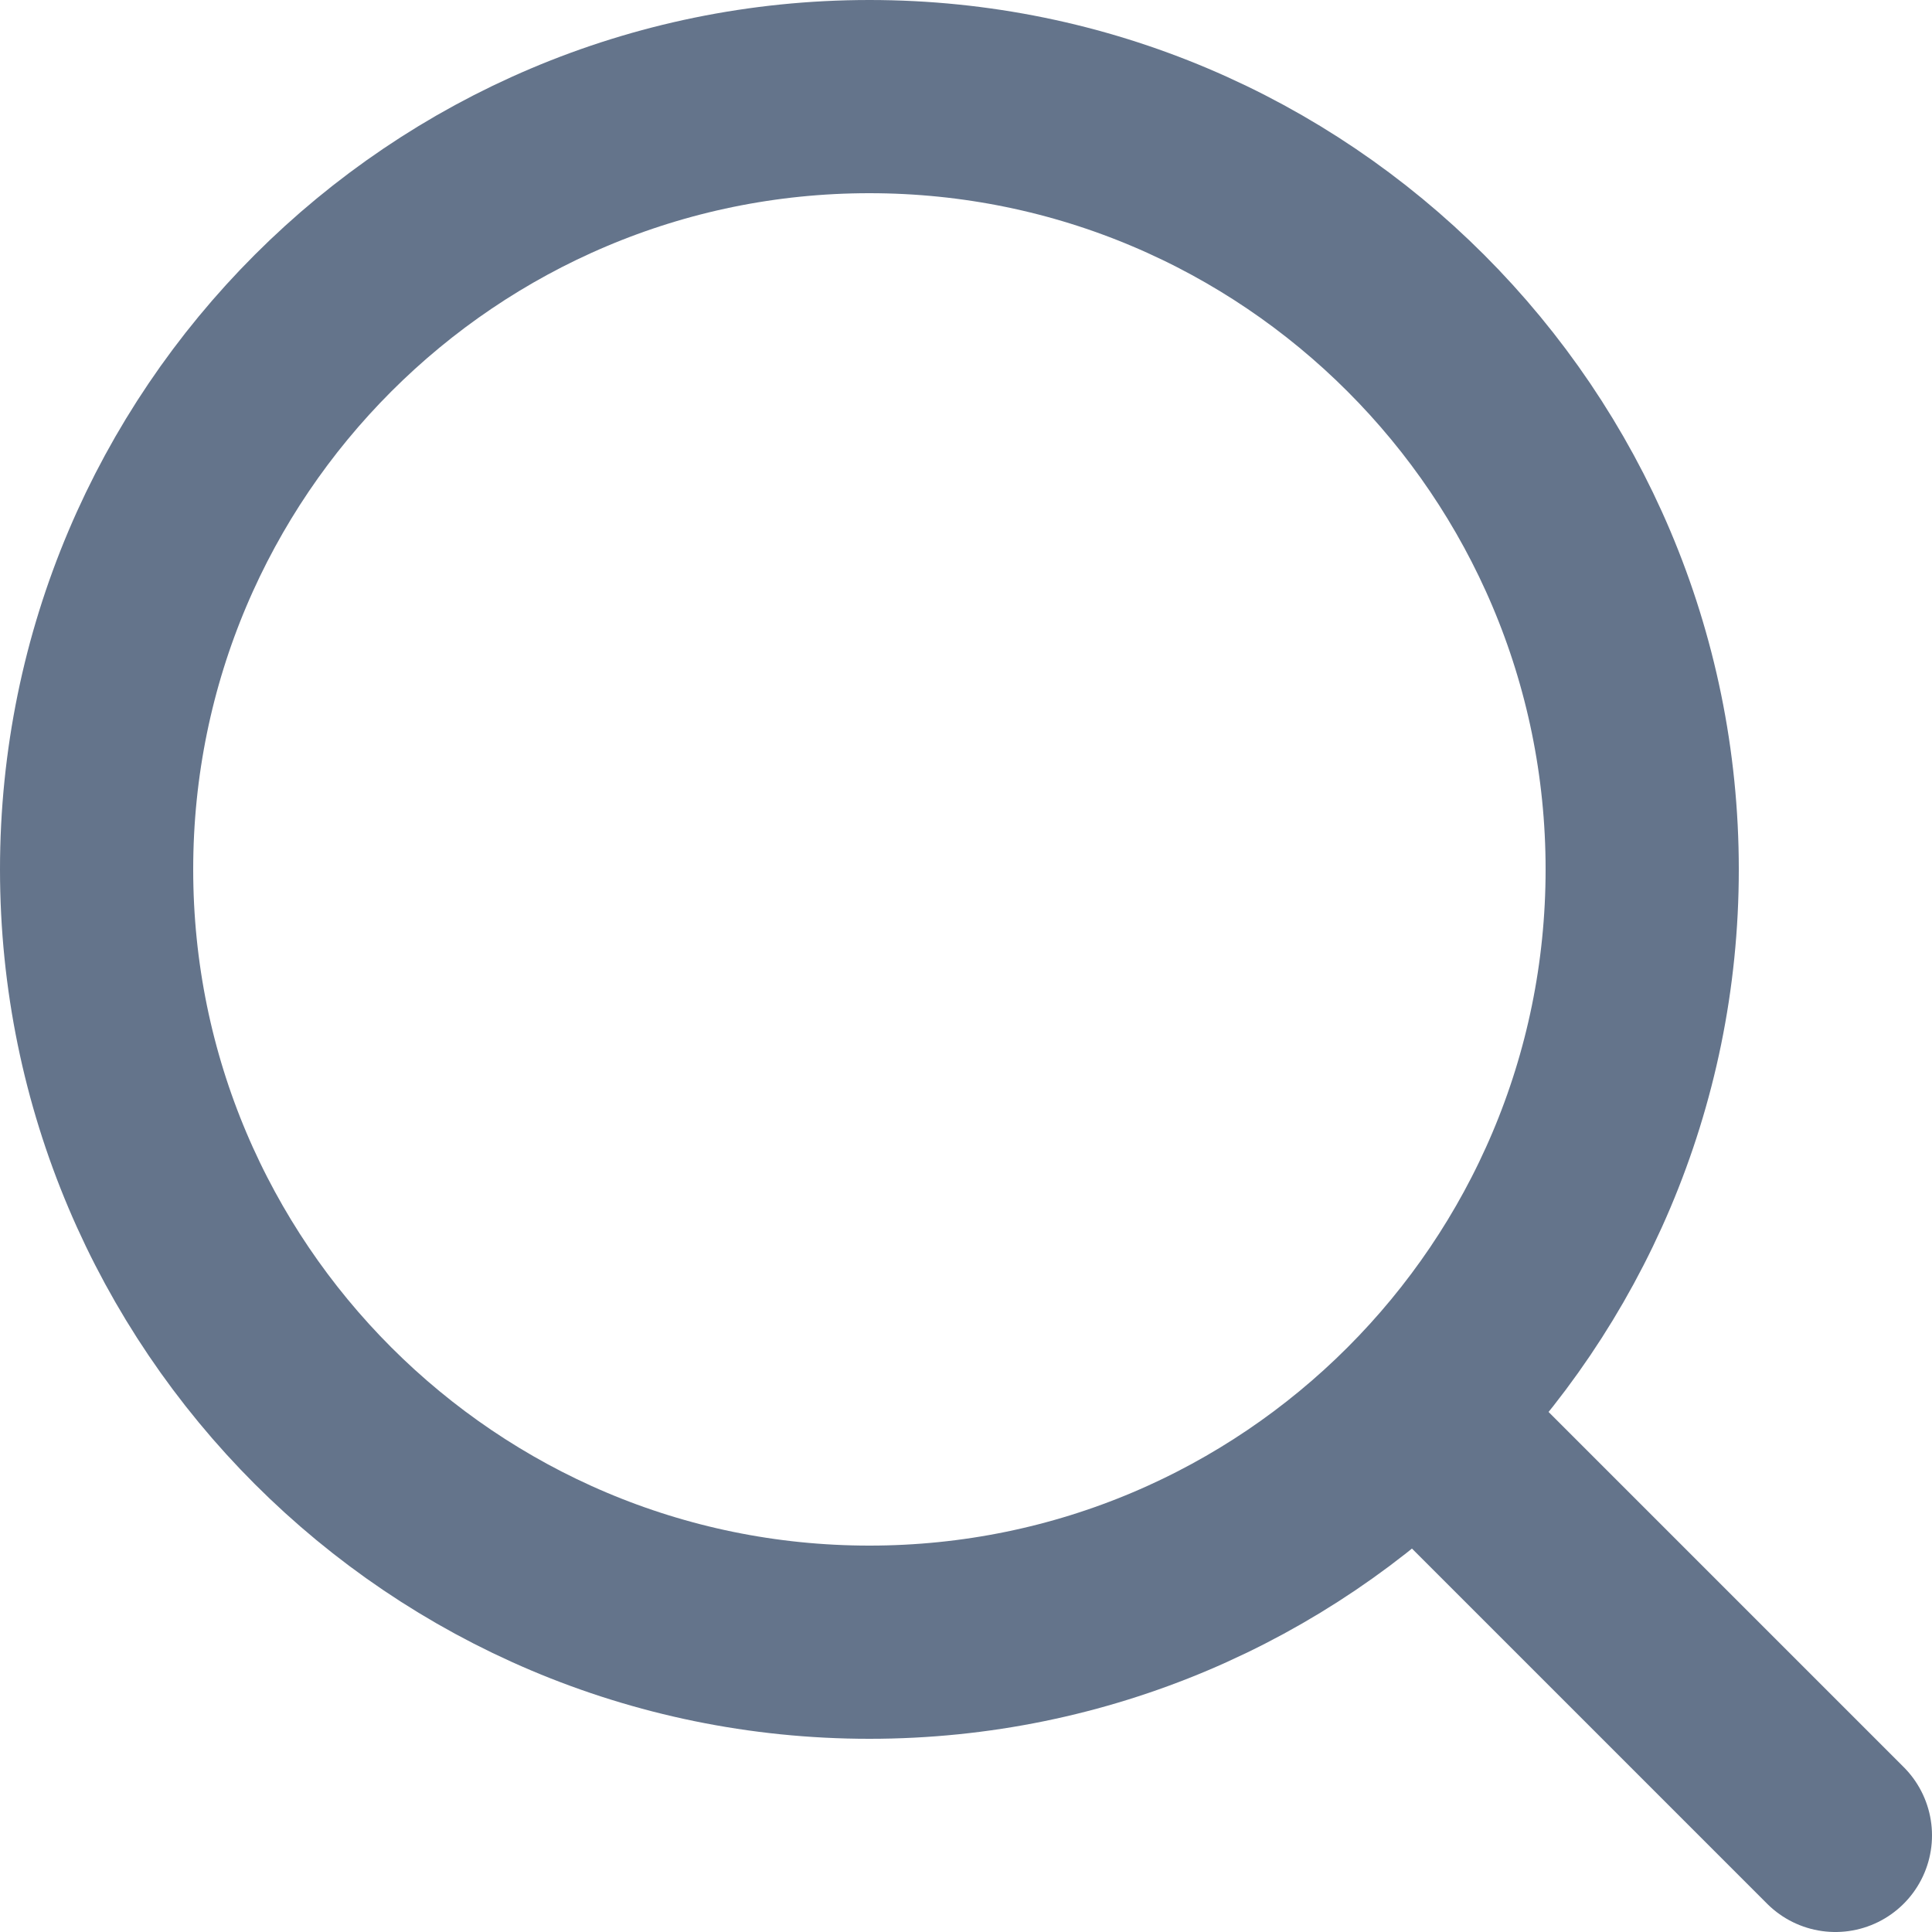
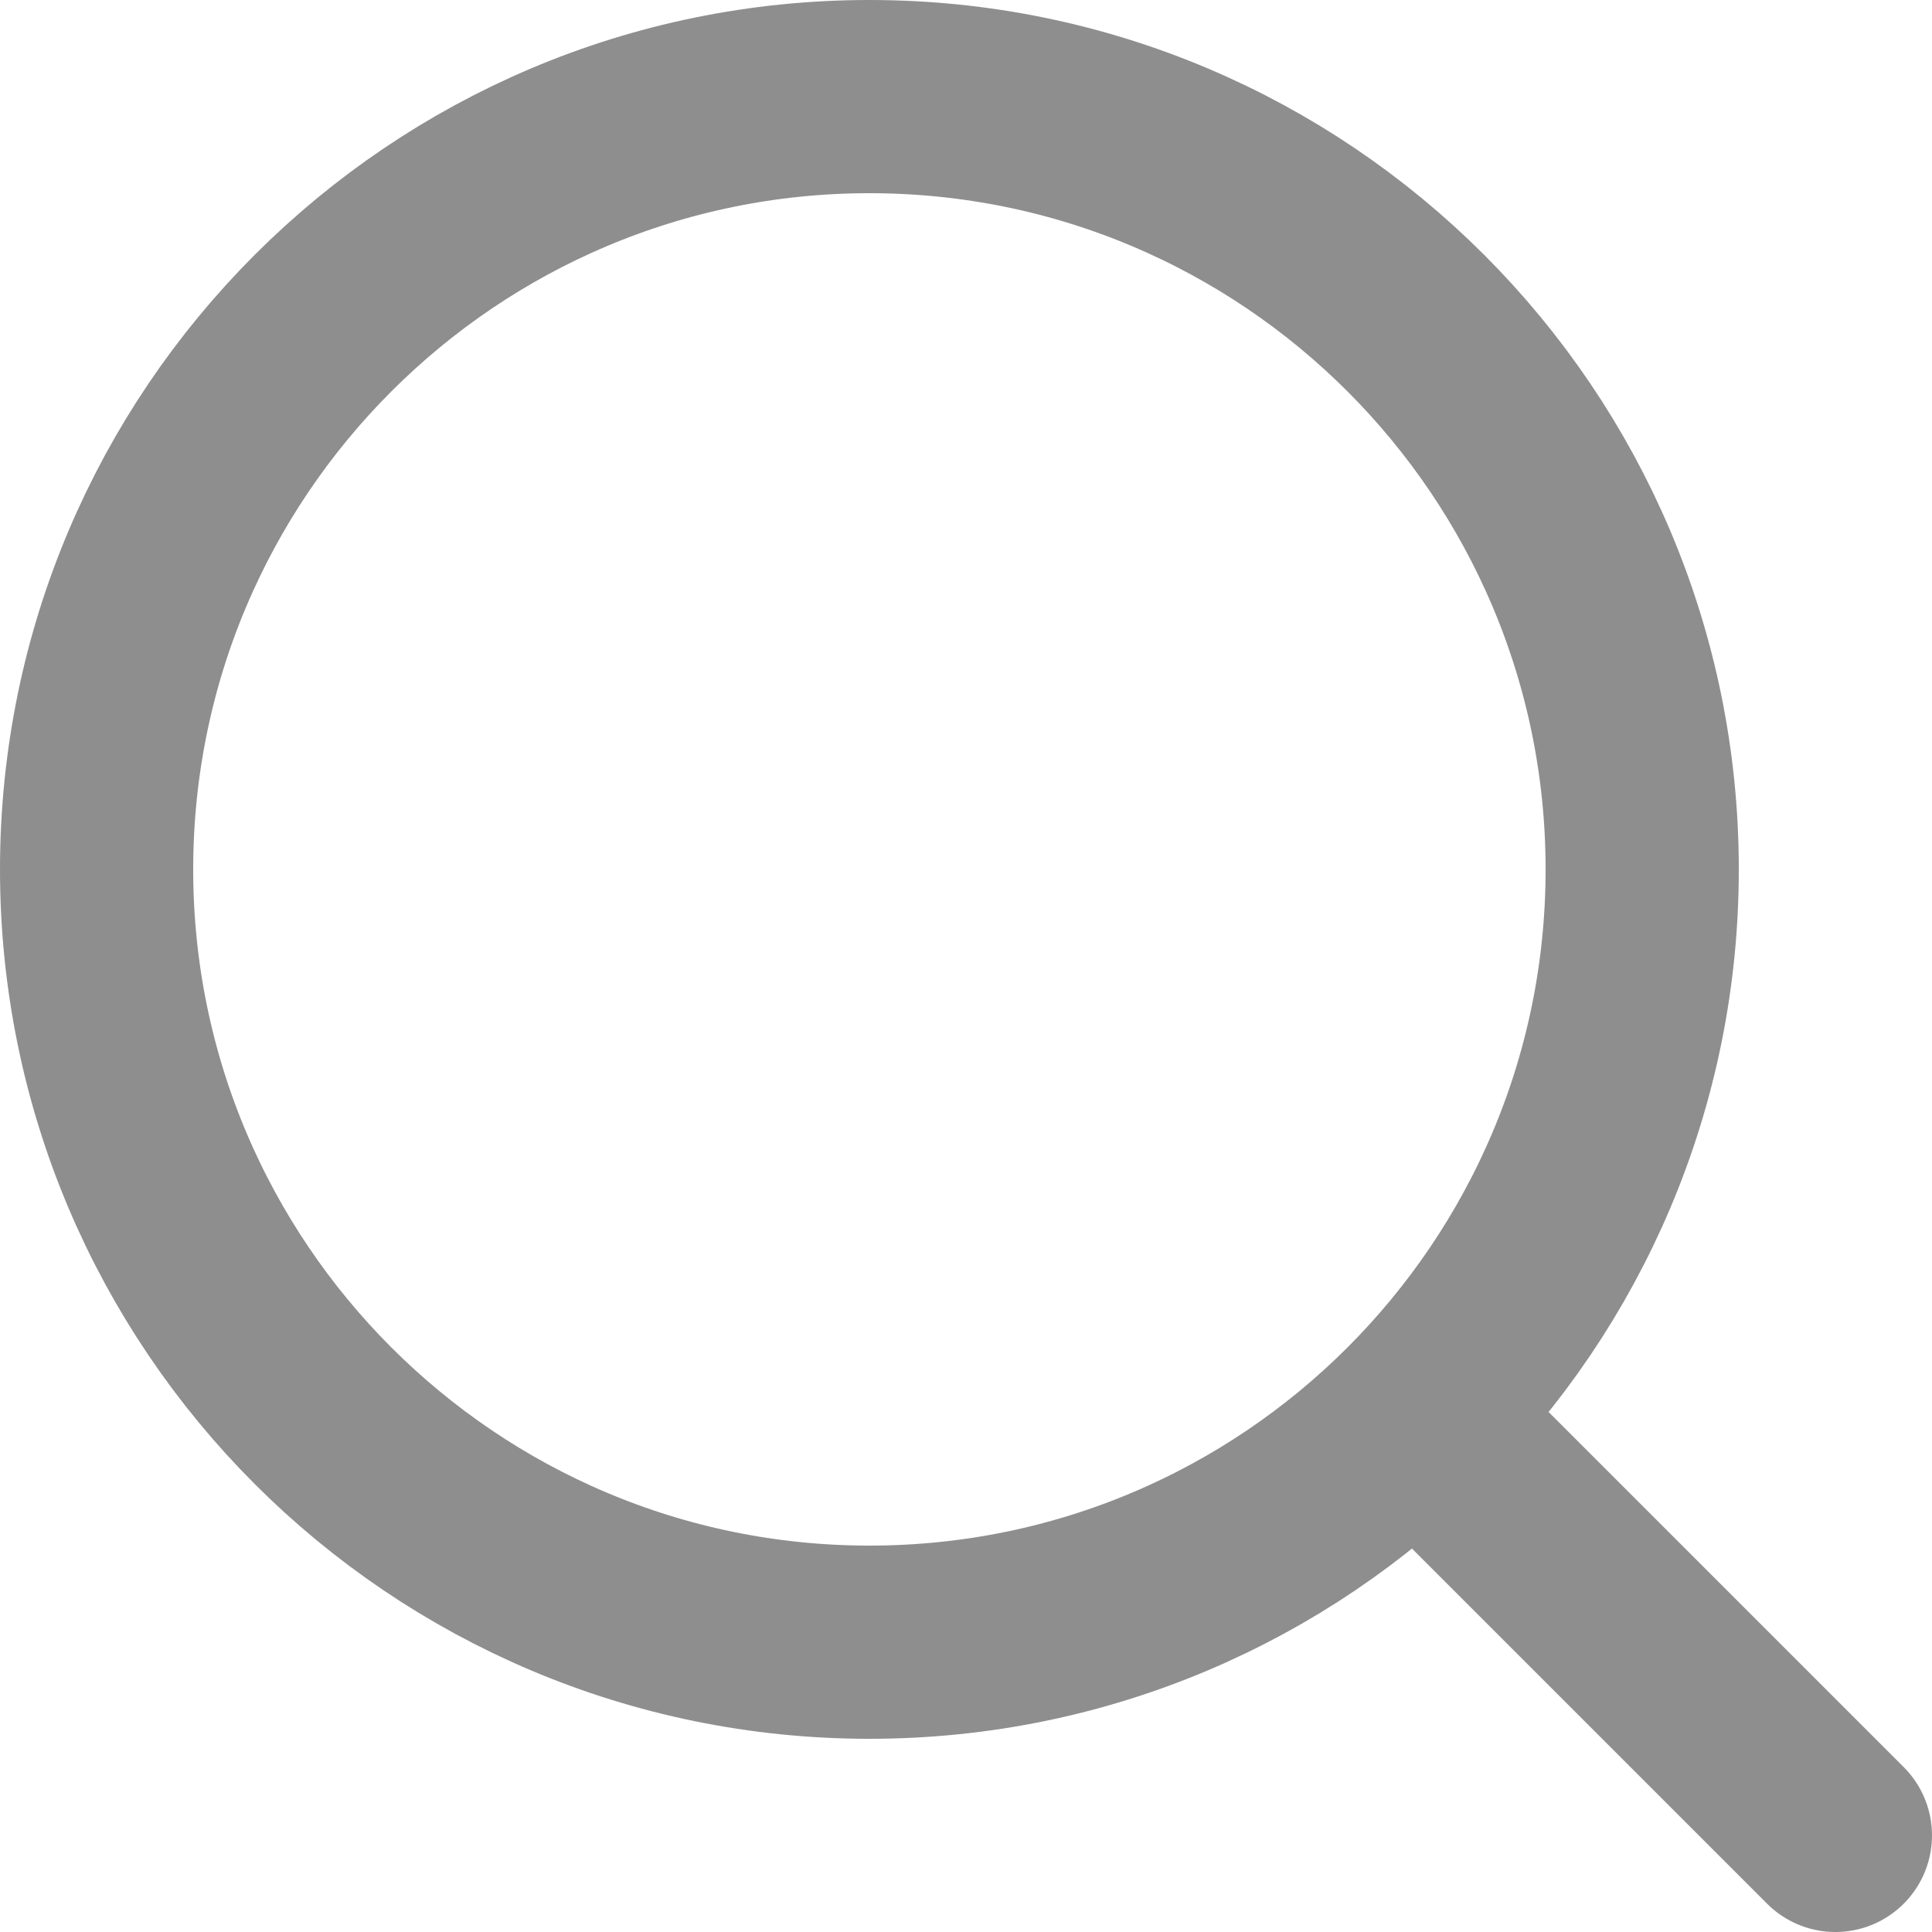
<svg xmlns="http://www.w3.org/2000/svg" width="15" height="15" viewBox="0 0 15 15" fill="none">
-   <path d="M14.25 14.25L10.995 10.995" stroke="#64748B" stroke-width="1.5" stroke-linecap="round" stroke-linejoin="round" />
-   <path d="M0.75 6.75C0.75 10.062 3.439 12.75 6.75 12.75C10.062 12.75 12.75 10.062 12.75 6.75C12.75 3.439 10.062 0.75 6.75 0.75C3.439 0.75 0.75 3.439 0.75 6.75V6.75" stroke="#64748B" stroke-width="1.5" stroke-linecap="round" stroke-linejoin="round" />
+   <path d="M14.25 14.25L10.995 10.995" stroke="#8E8E8E" stroke-width="1.5" stroke-linecap="round" stroke-linejoin="round" />
+   <path d="M0.75 6.75C0.75 10.062 3.439 12.75 6.75 12.75C10.062 12.75 12.75 10.062 12.75 6.75C12.75 3.439 10.062 0.75 6.75 0.75C3.439 0.75 0.75 3.439 0.75 6.75V6.75" stroke="#8E8E8E" stroke-width="1.5" stroke-linecap="round" stroke-linejoin="round" />
</svg>
